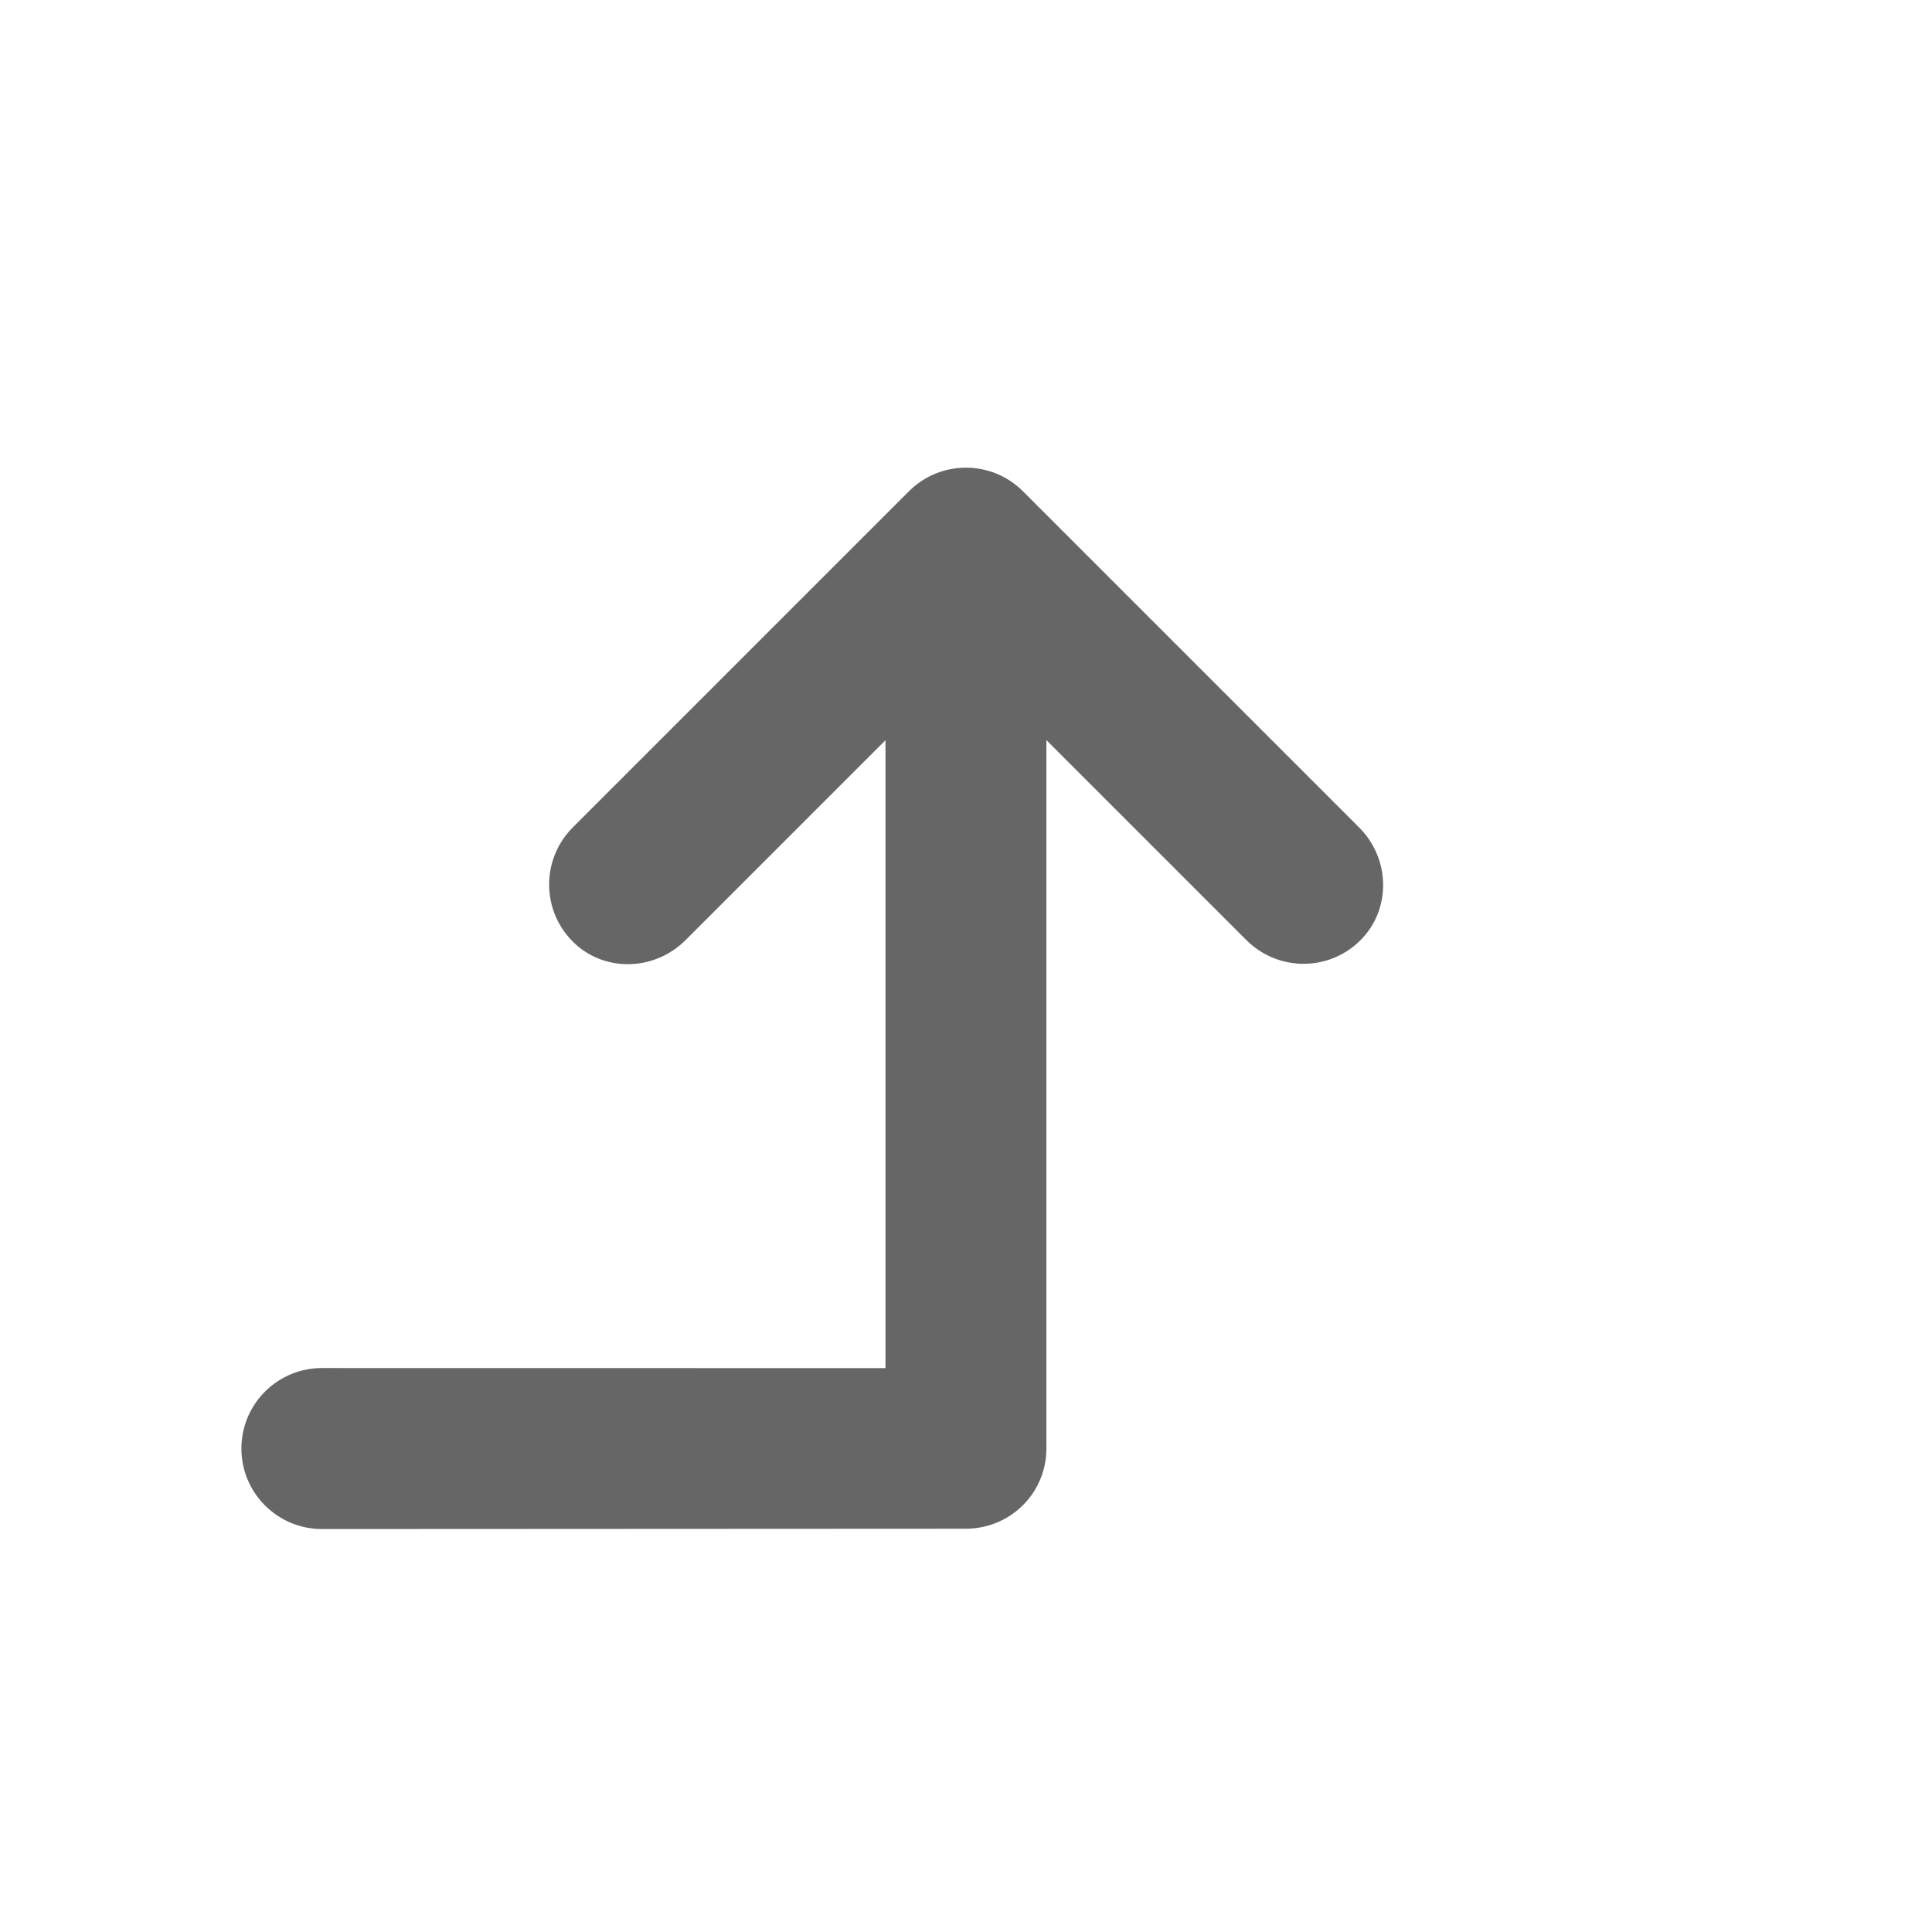
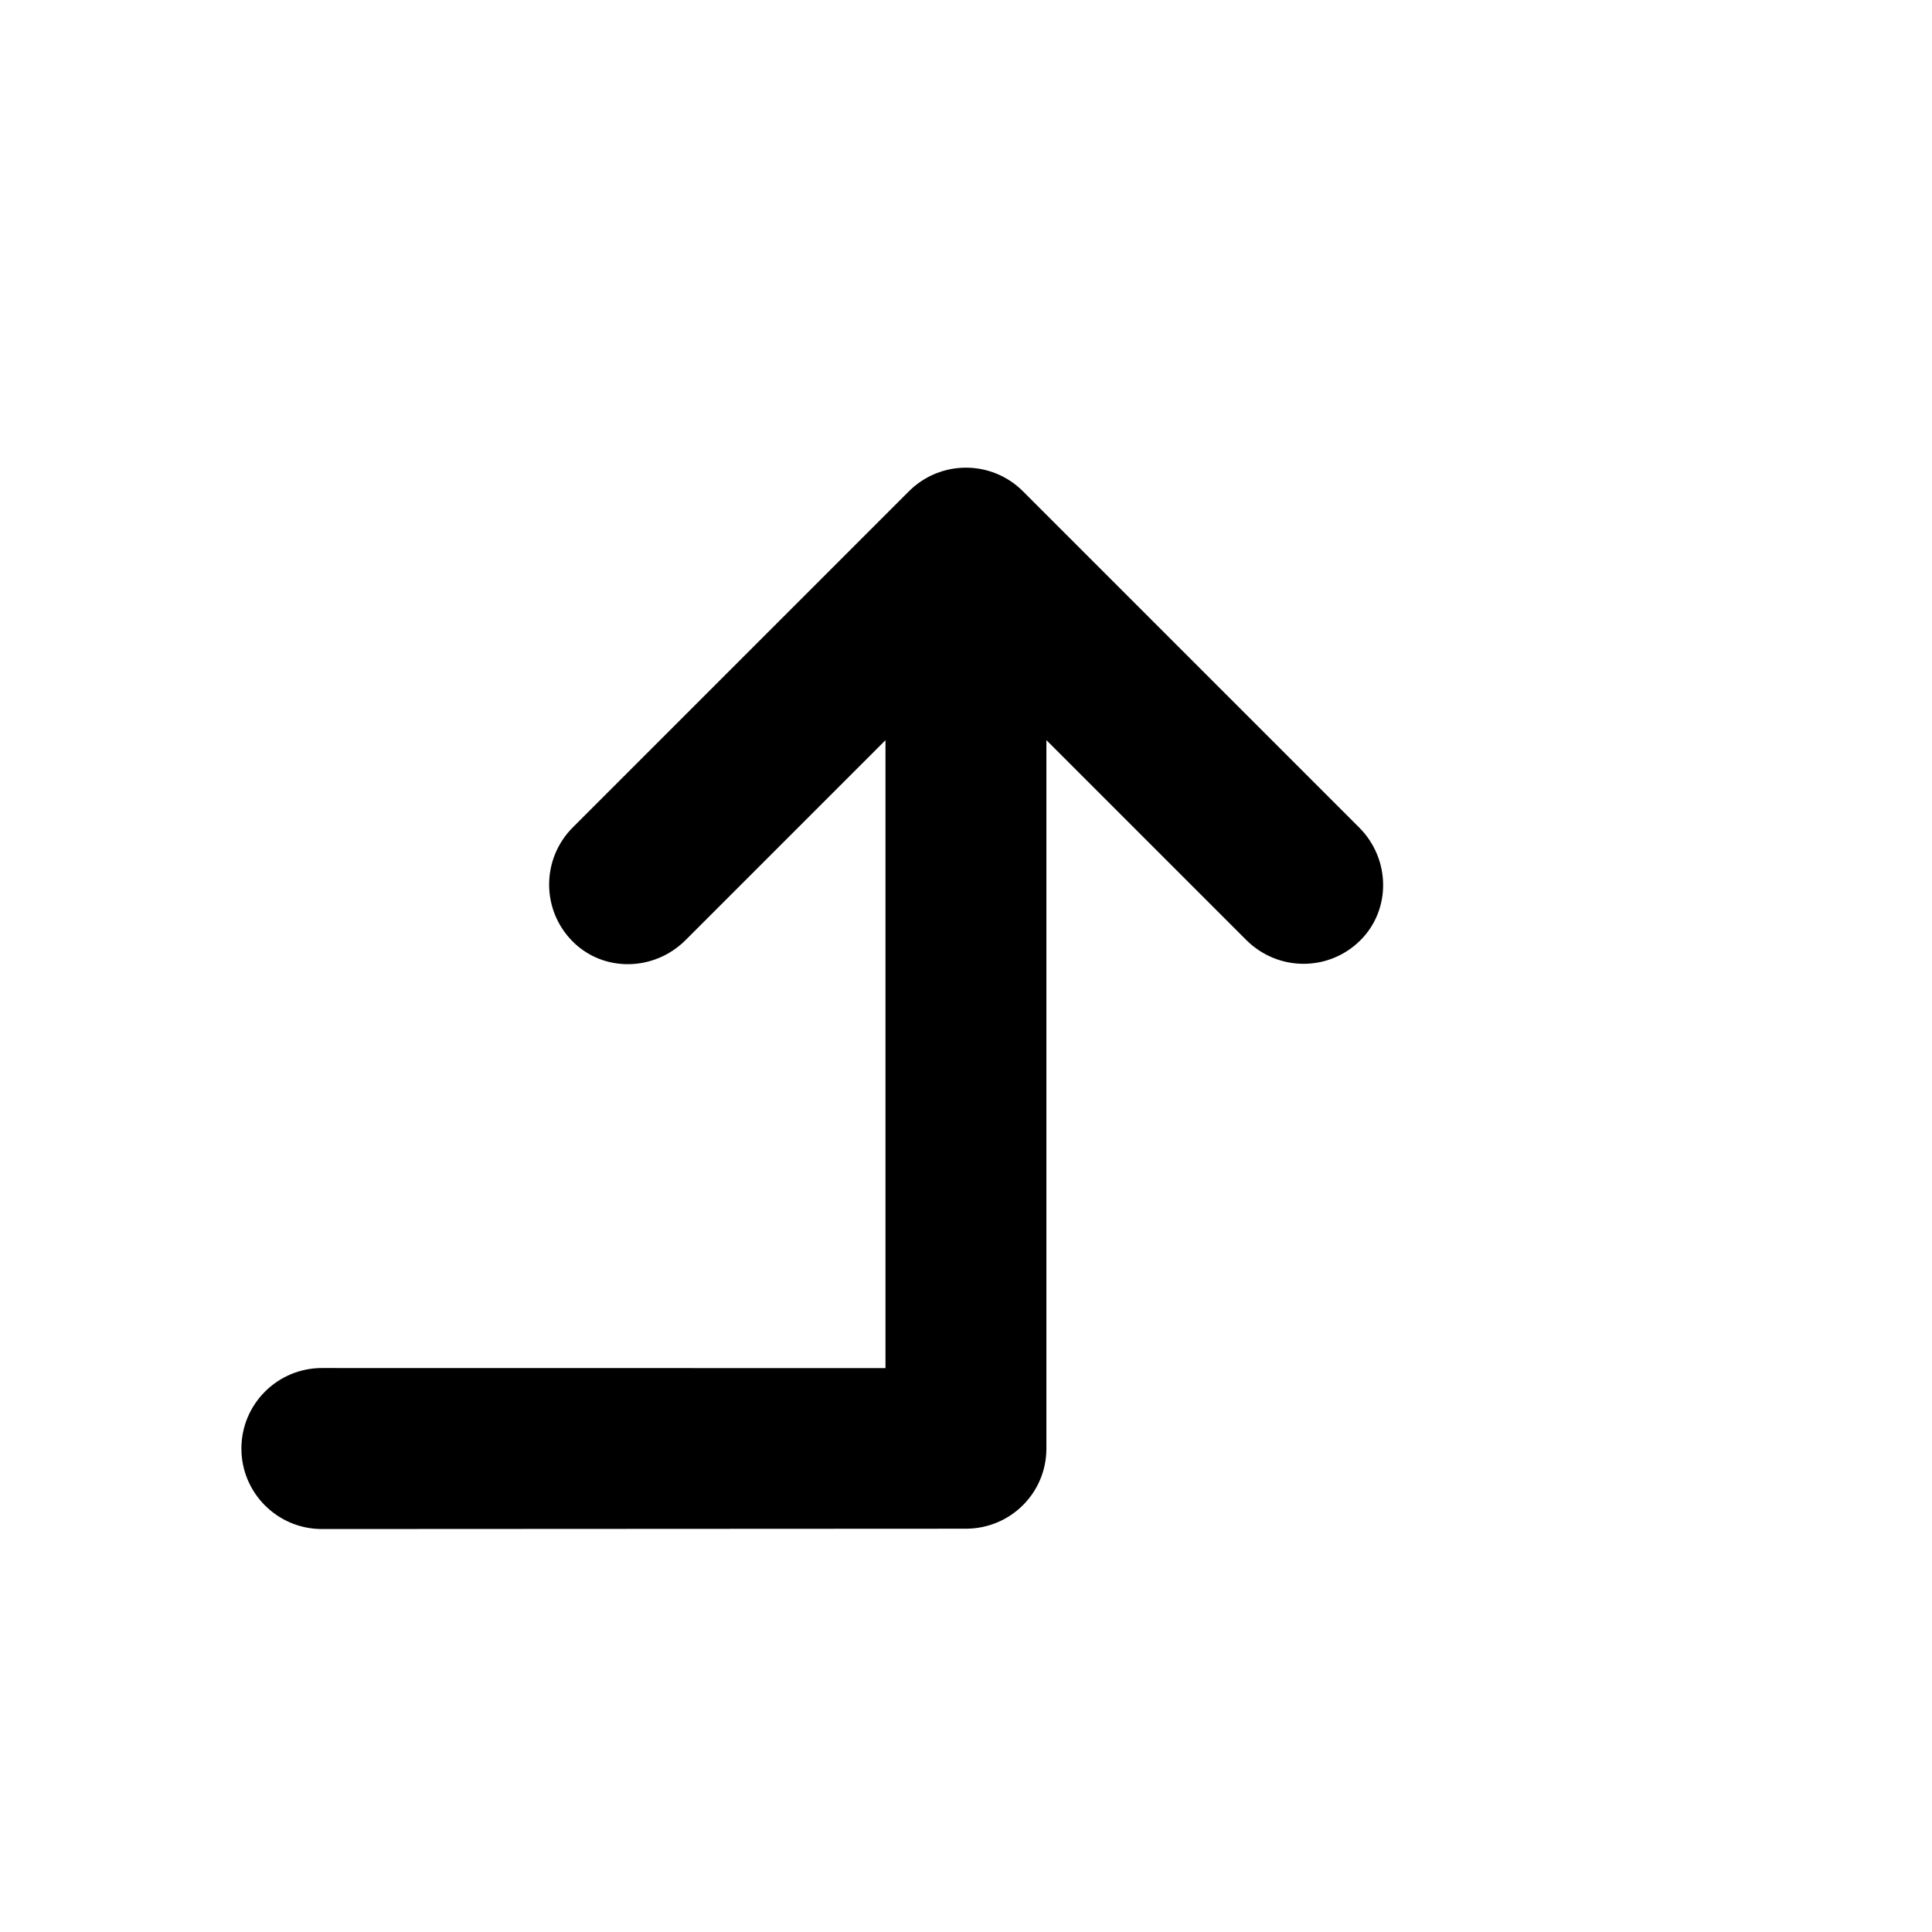
<svg xmlns="http://www.w3.org/2000/svg" id="i-broad" viewBox="0 0 24 24">
-   <path d="m9.183 7.81v7.8l2.482-2.482c.393-.393 1.022-.401 1.403-.019.391.391.391 1.025-0 1.417l-4.176 4.176c-.391.391-1.025.392-1.417-0l-4.176-4.176c-.391-.391-.398-1.019-.017-1.4.391-.391 1.023-.393 1.42.003l2.482 2.482v-8.8c0-.549.443-.994.998-.996l8.002-.004c.552 0 1 .448 1 1s-.448 1-1 1z" fill="#666" fill-rule="evenodd" transform="matrix(-1 0 0 -1 20.18274 24.80521)" />
+   <path d="m9.183 7.81v7.8l2.482-2.482c.393-.393 1.022-.401 1.403-.019.391.391.391 1.025-0 1.417l-4.176 4.176c-.391.391-1.025.392-1.417-0l-4.176-4.176c-.391-.391-.398-1.019-.017-1.4.391-.391 1.023-.393 1.42.003l2.482 2.482v-8.8c0-.549.443-.994.998-.996l8.002-.004c.552 0 1 .448 1 1s-.448 1-1 1z" fill="currentColor" fill-rule="evenodd" transform="matrix(-1 0 0 -1 20.18274 24.80521)" />
</svg>
